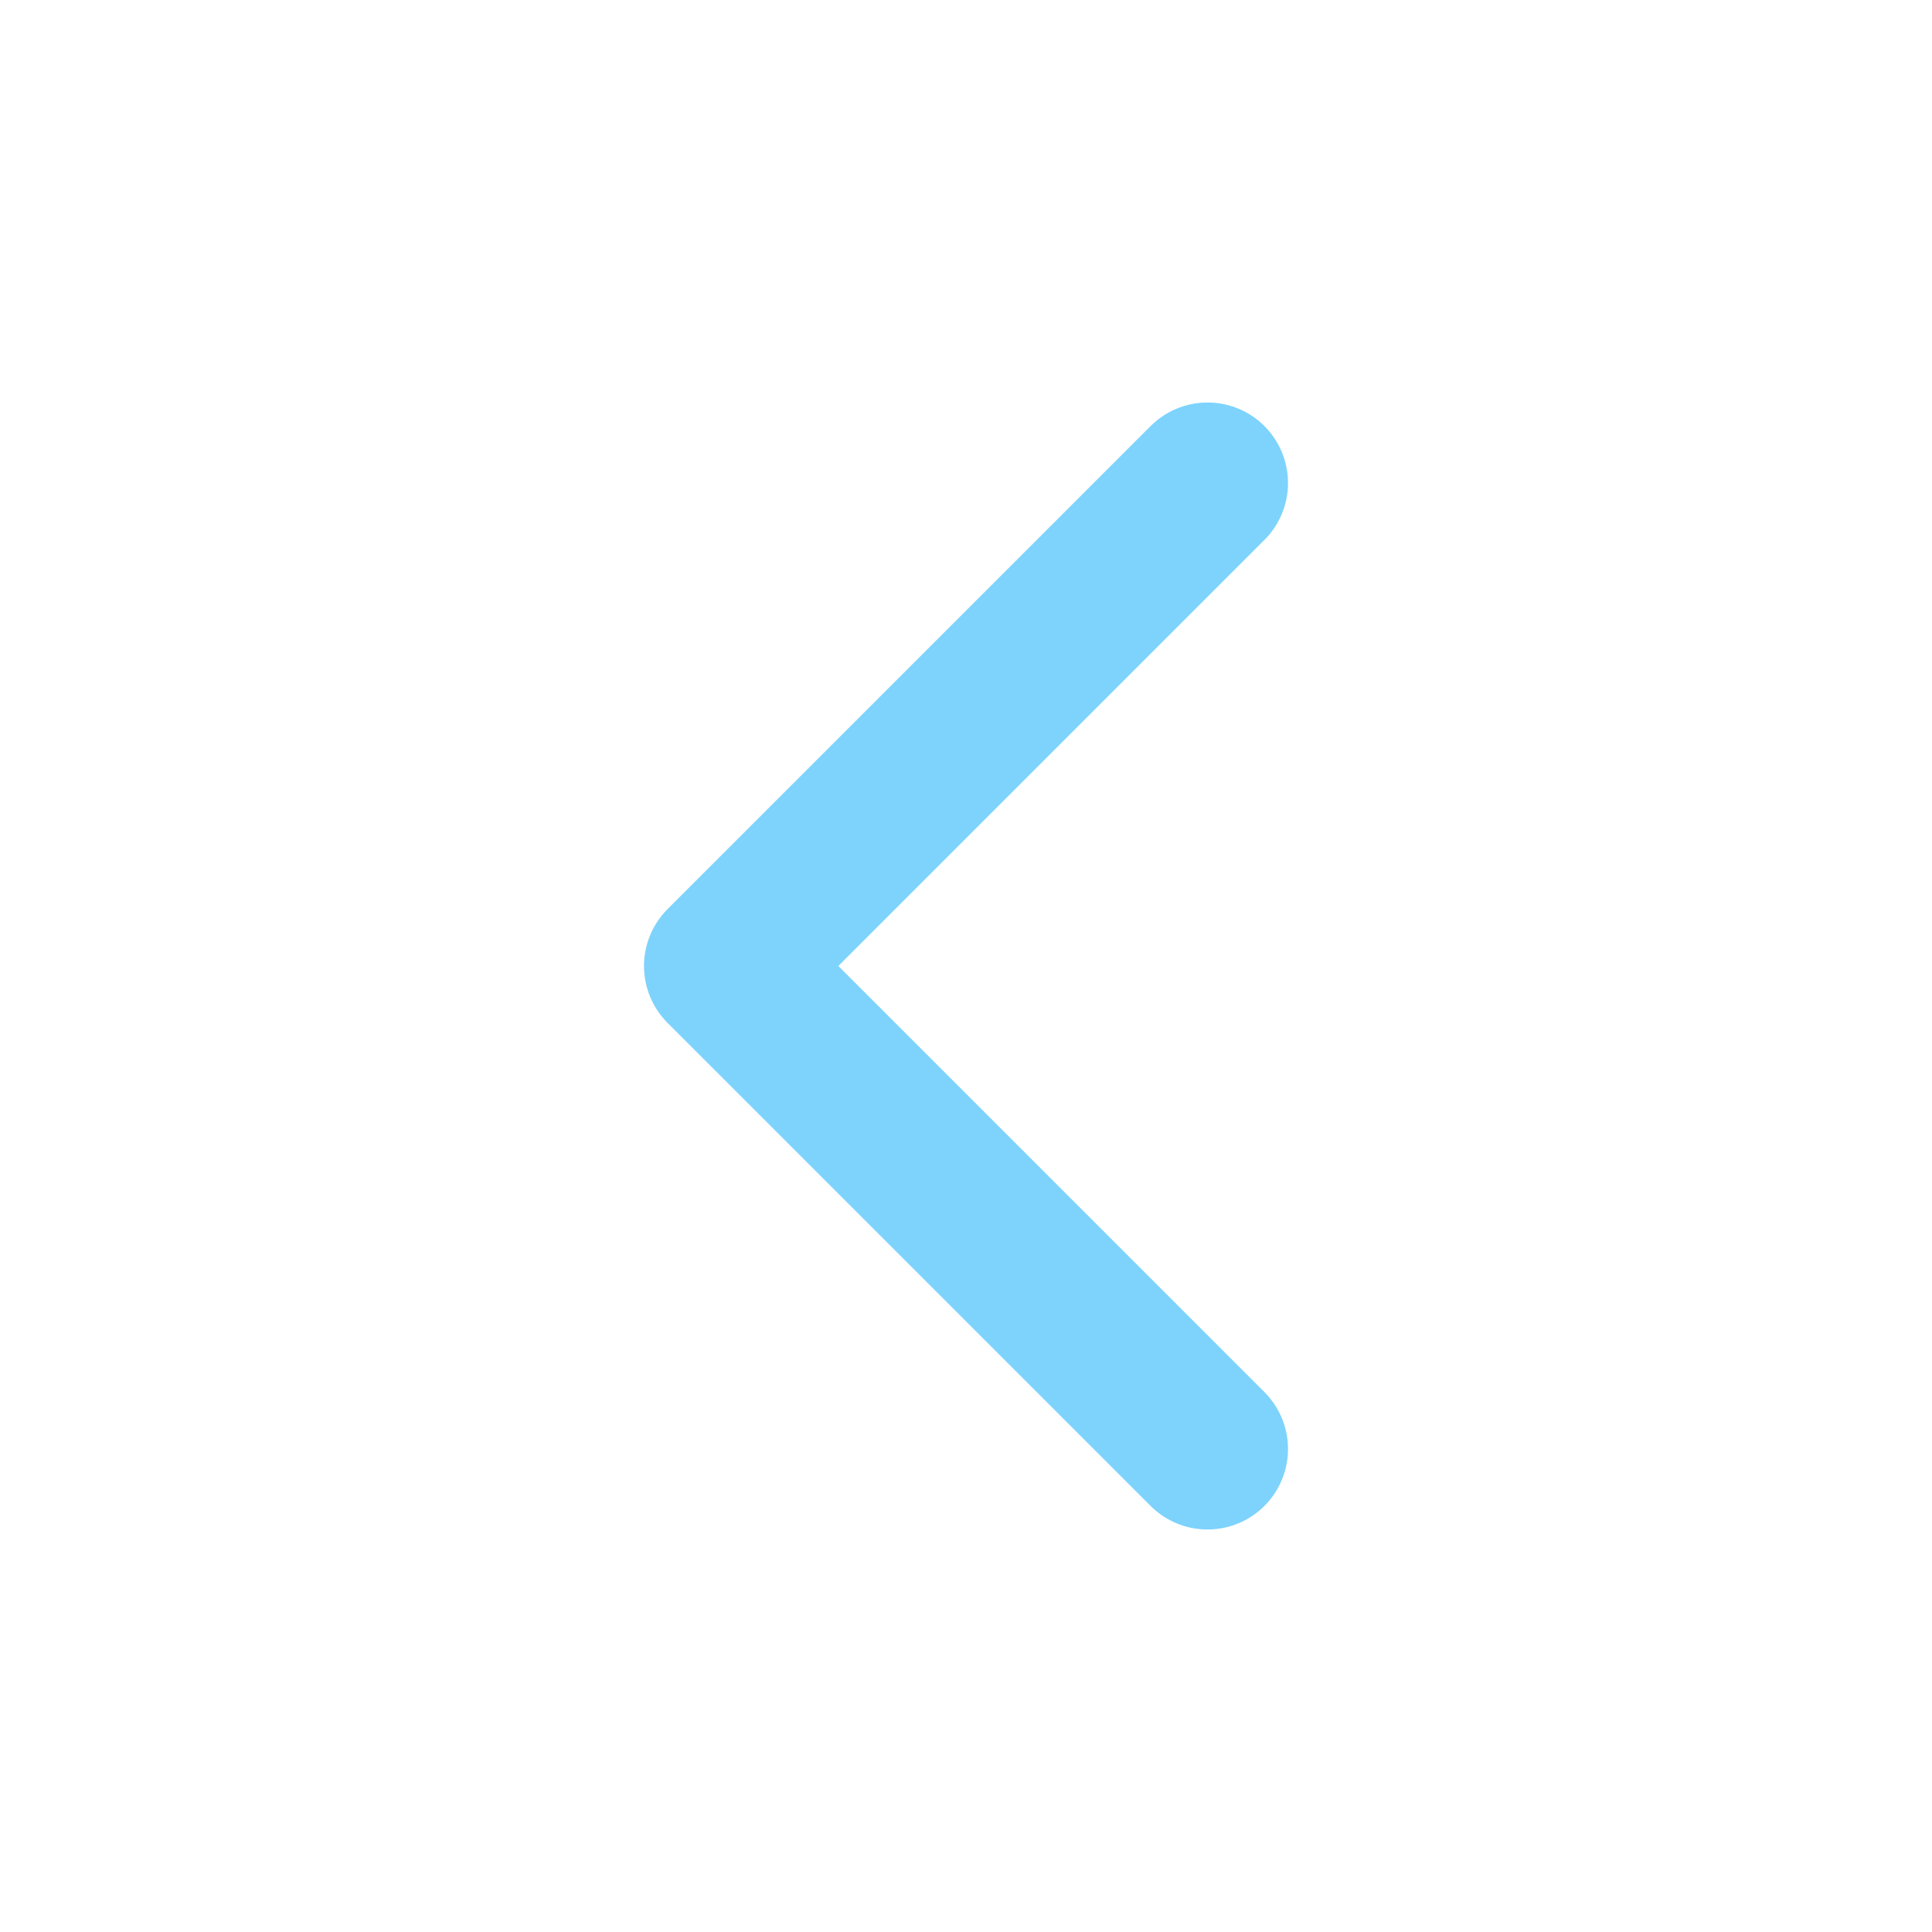
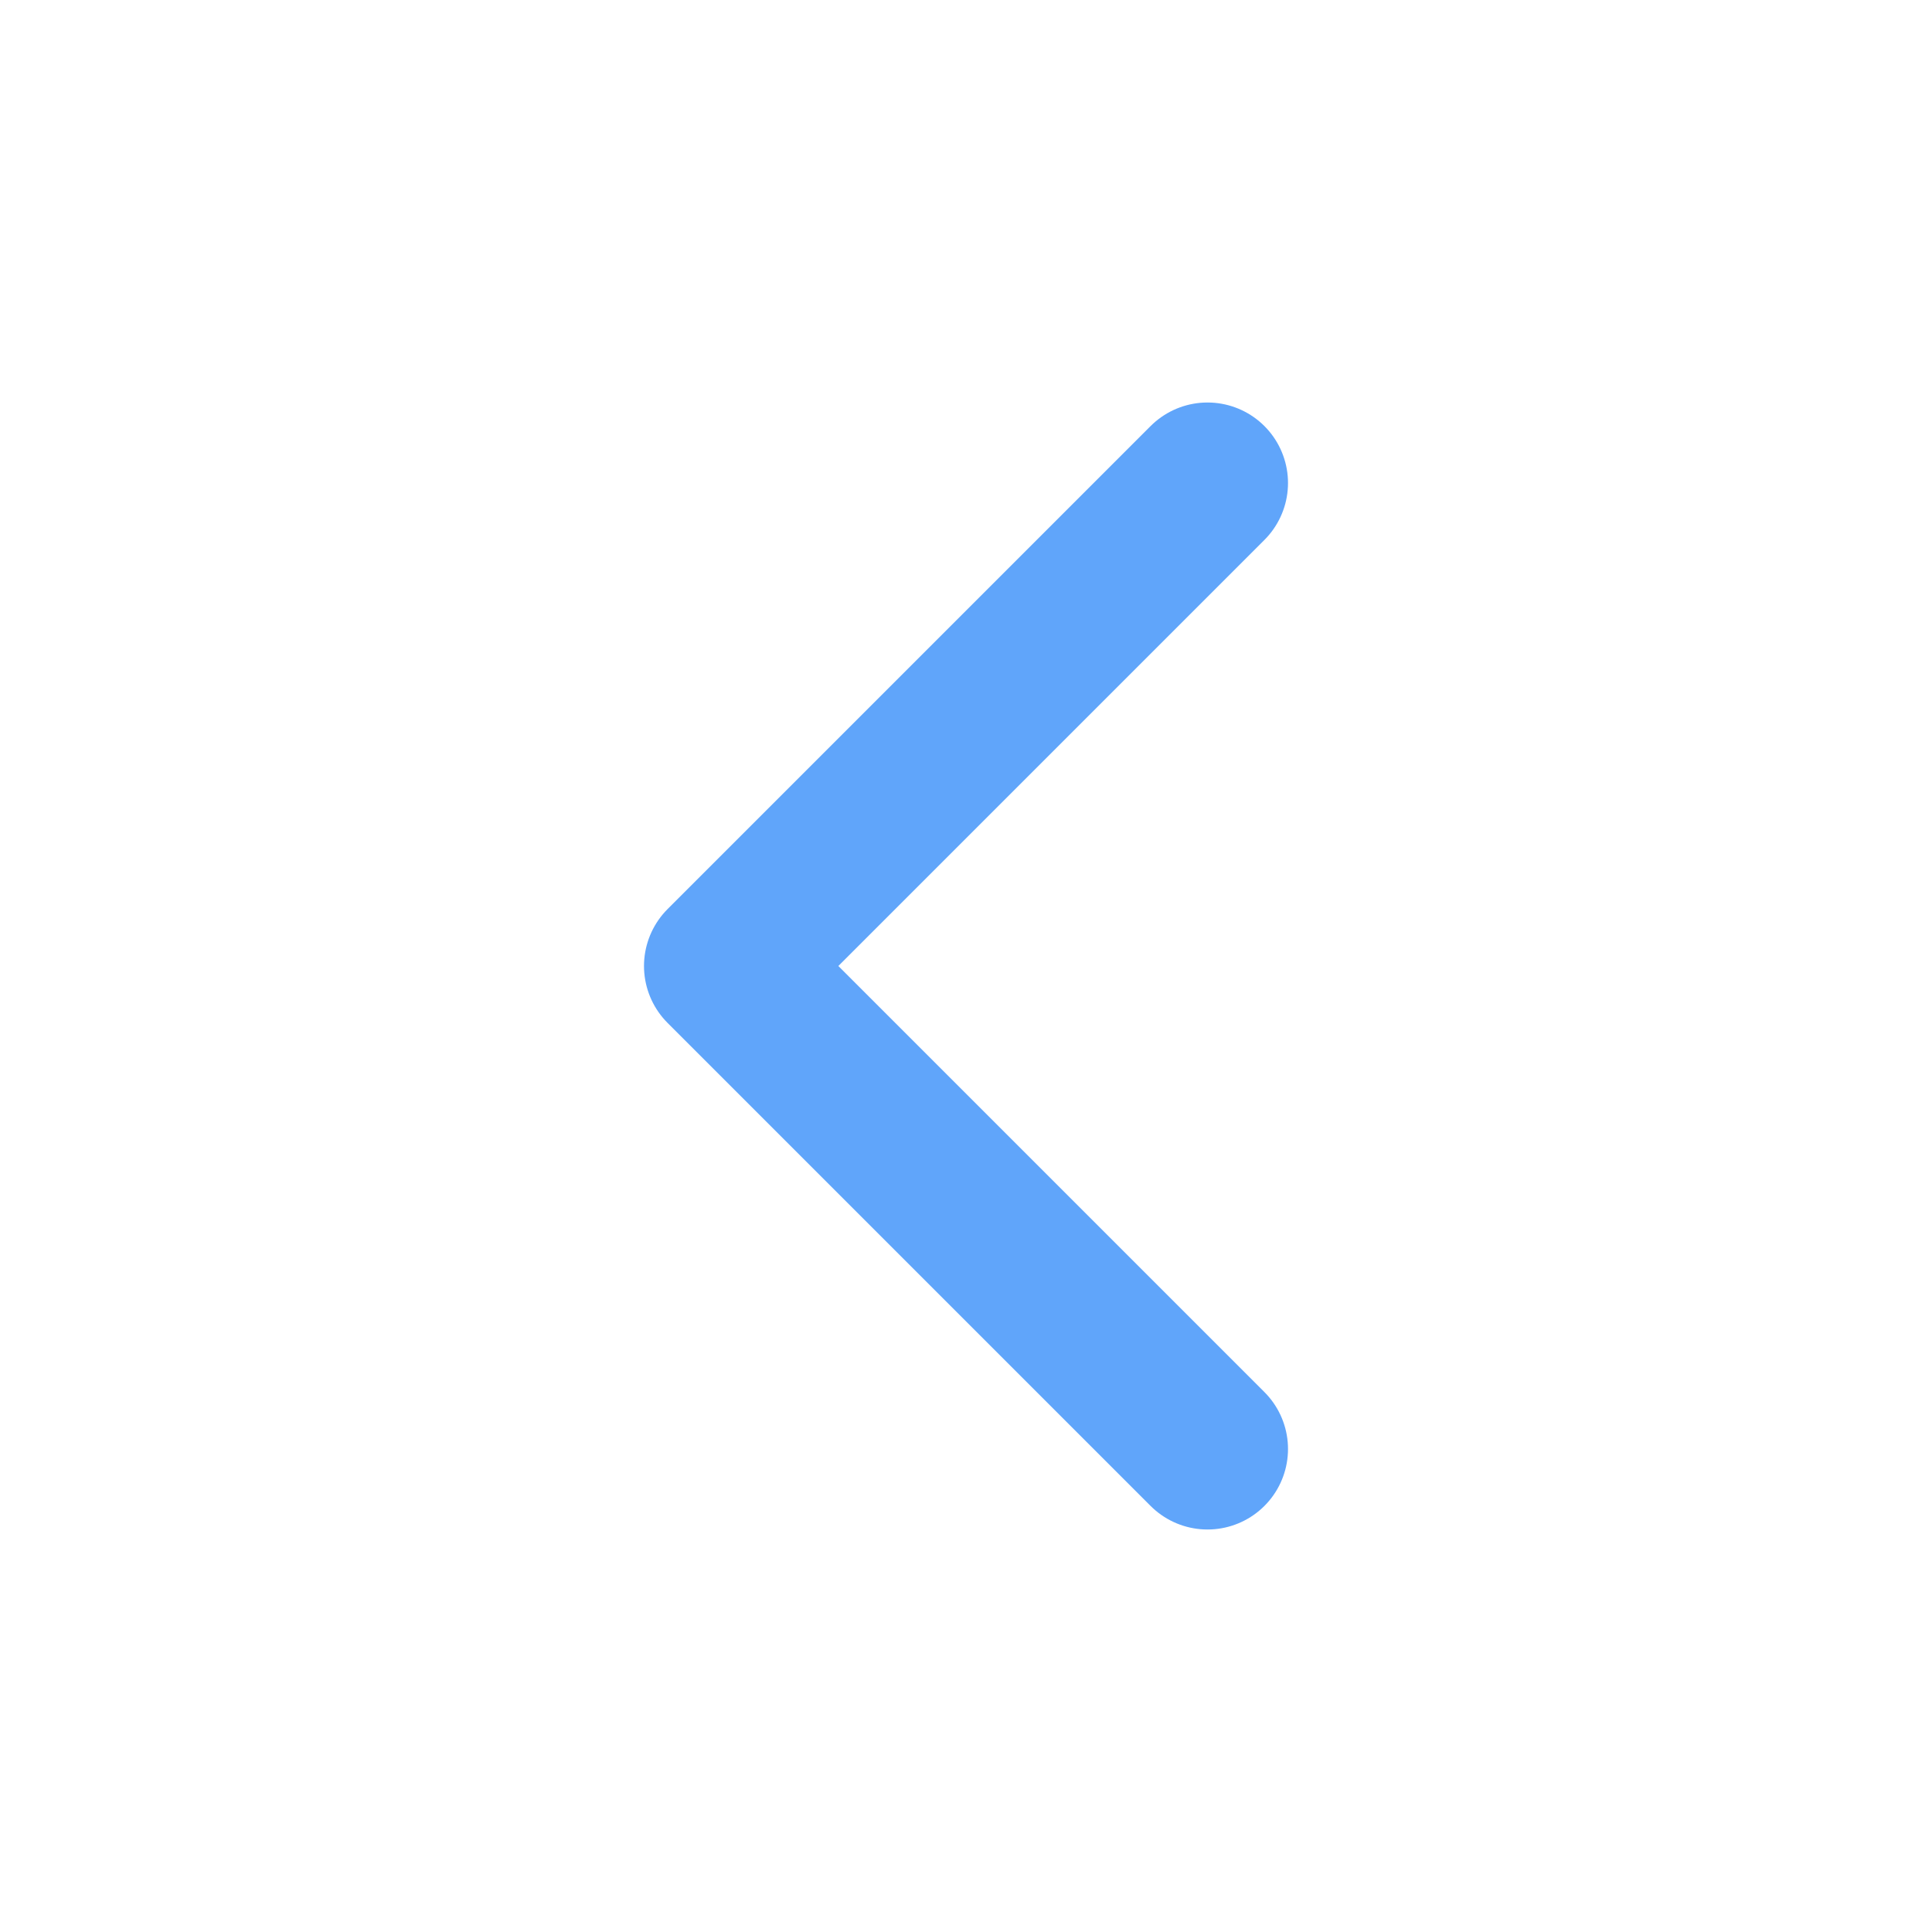
- <svg xmlns="http://www.w3.org/2000/svg" width="24" height="24" viewBox="0 0 24 24" fill="none" stroke="#7dd3fc" stroke-width="2" stroke-linecap="round" stroke-linejoin="round">
+ <svg xmlns="http://www.w3.org/2000/svg" width="24" height="24" viewBox="0 0 24 24" fill="none" stroke="#60a5fa" stroke-width="2" stroke-linecap="round" stroke-linejoin="round">
  <path d="m15 18-6-6 6-6" />
</svg>
